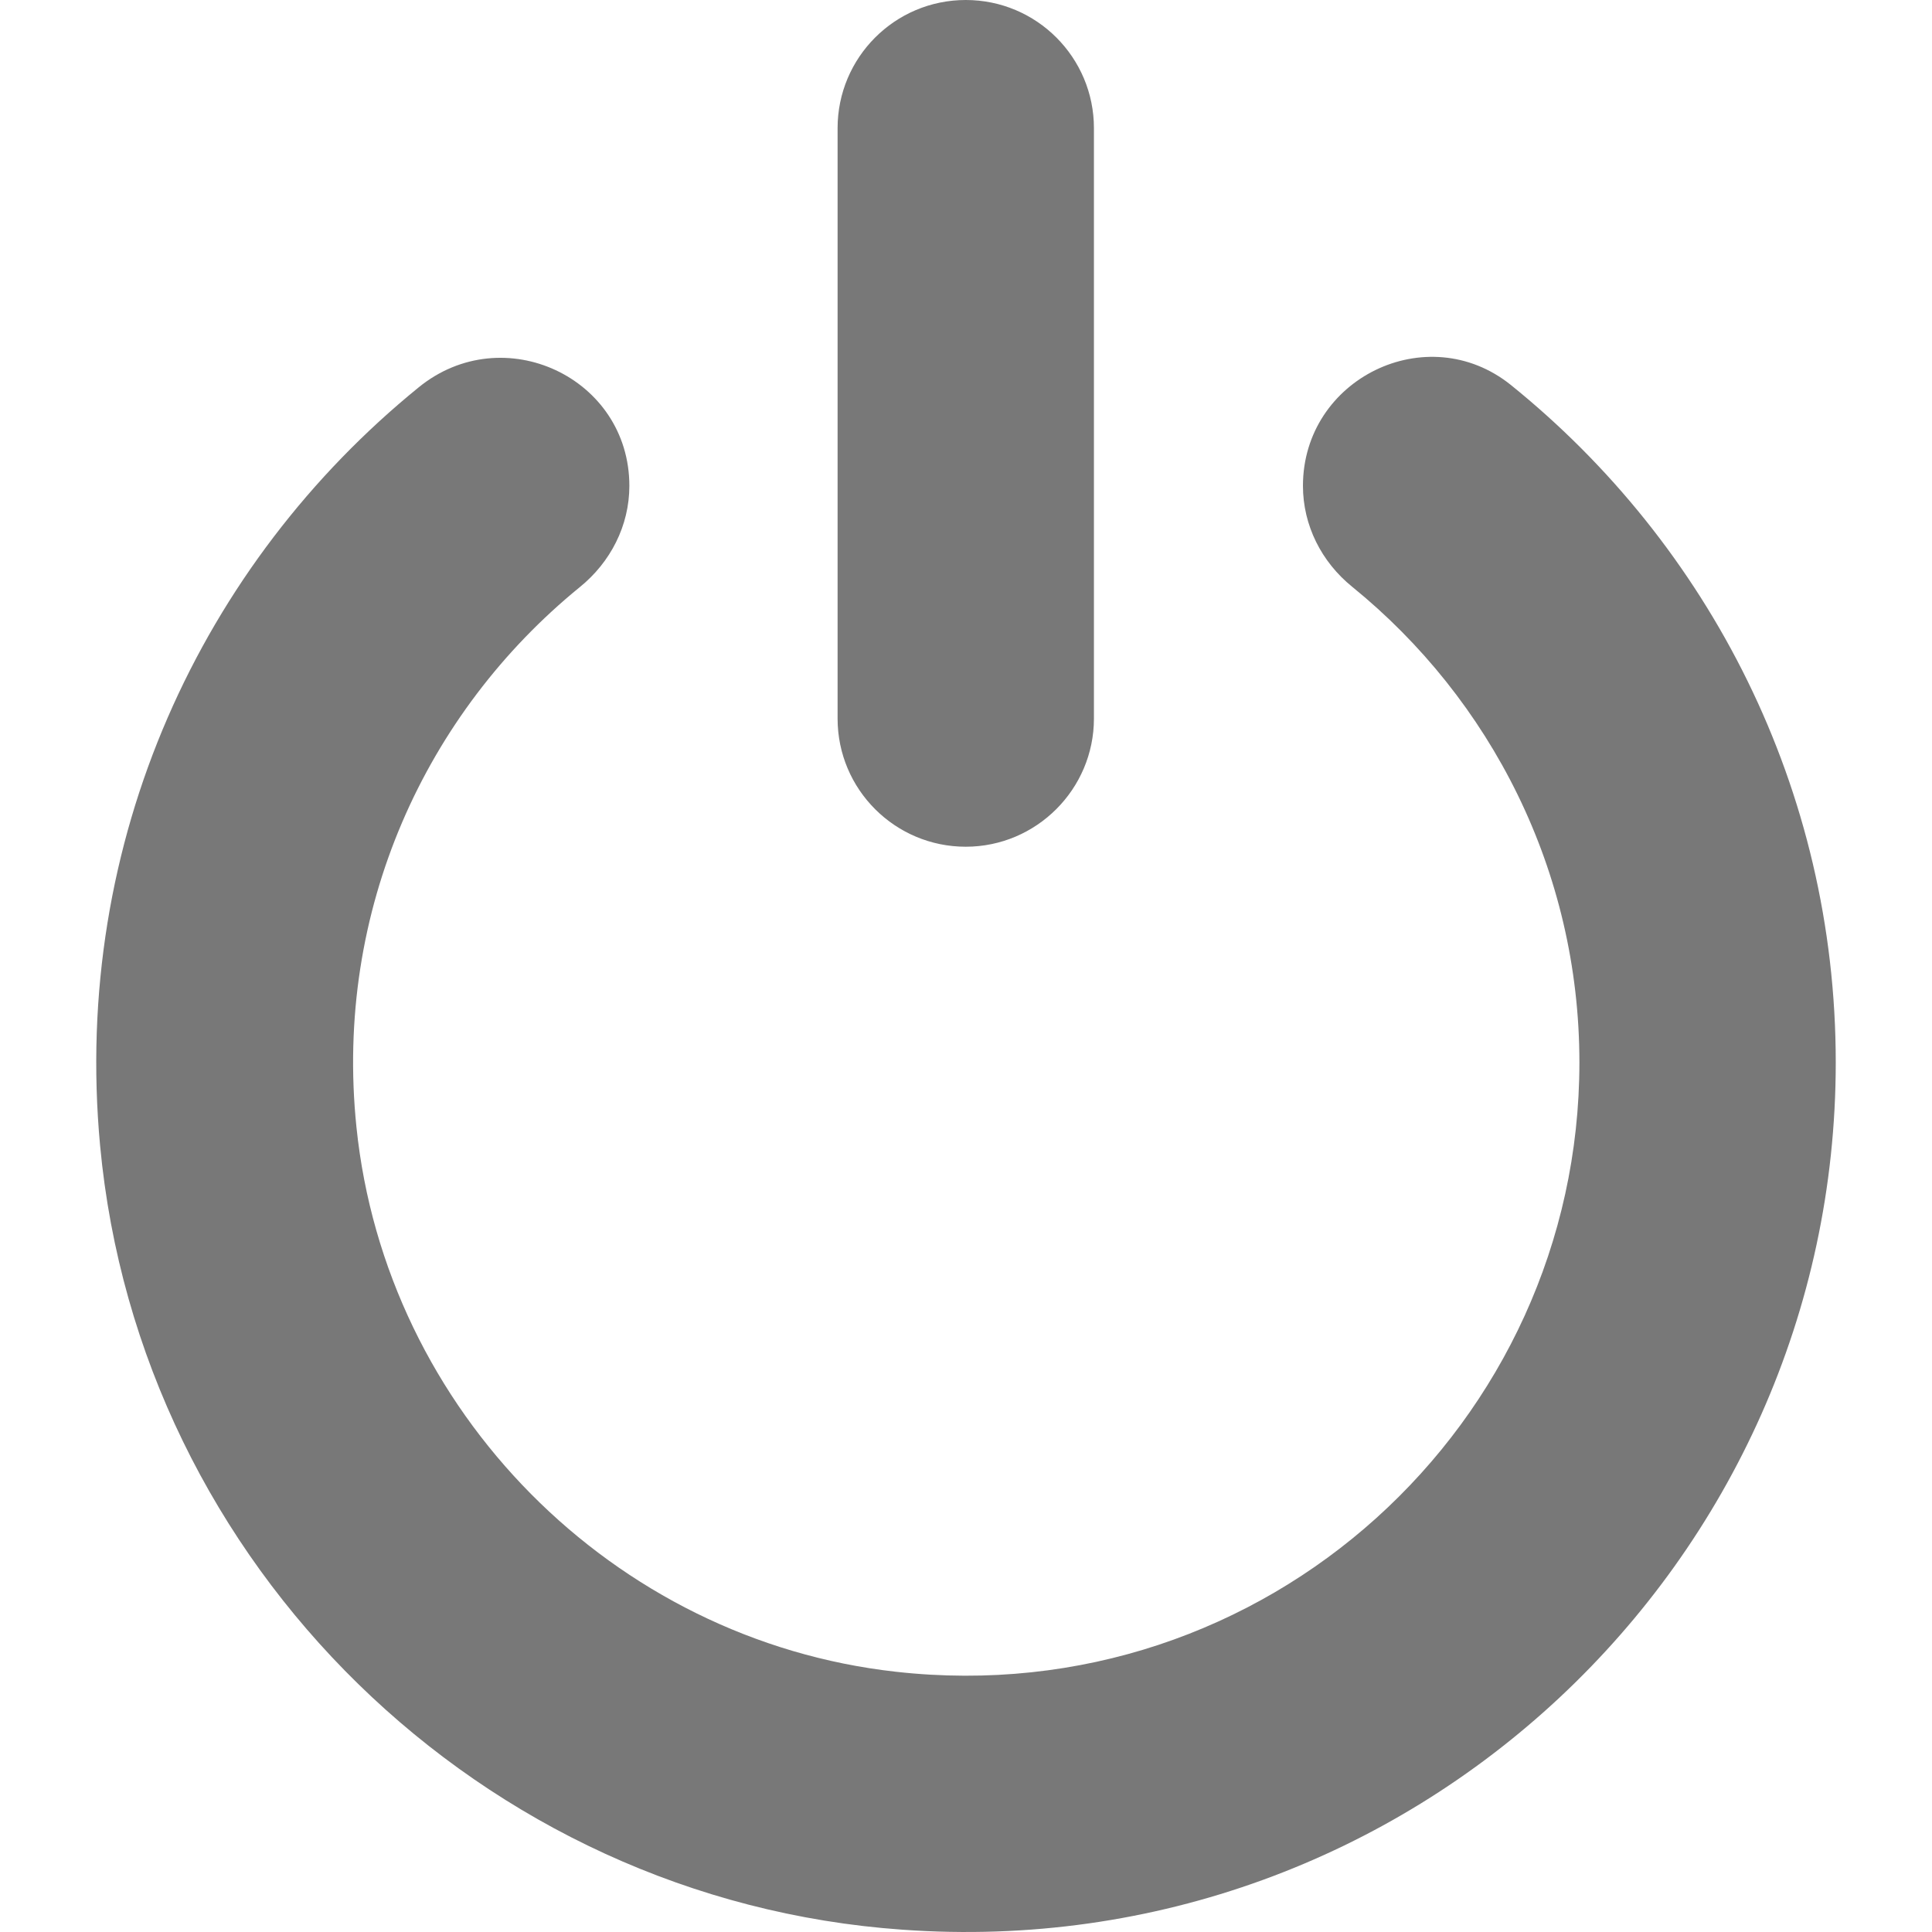
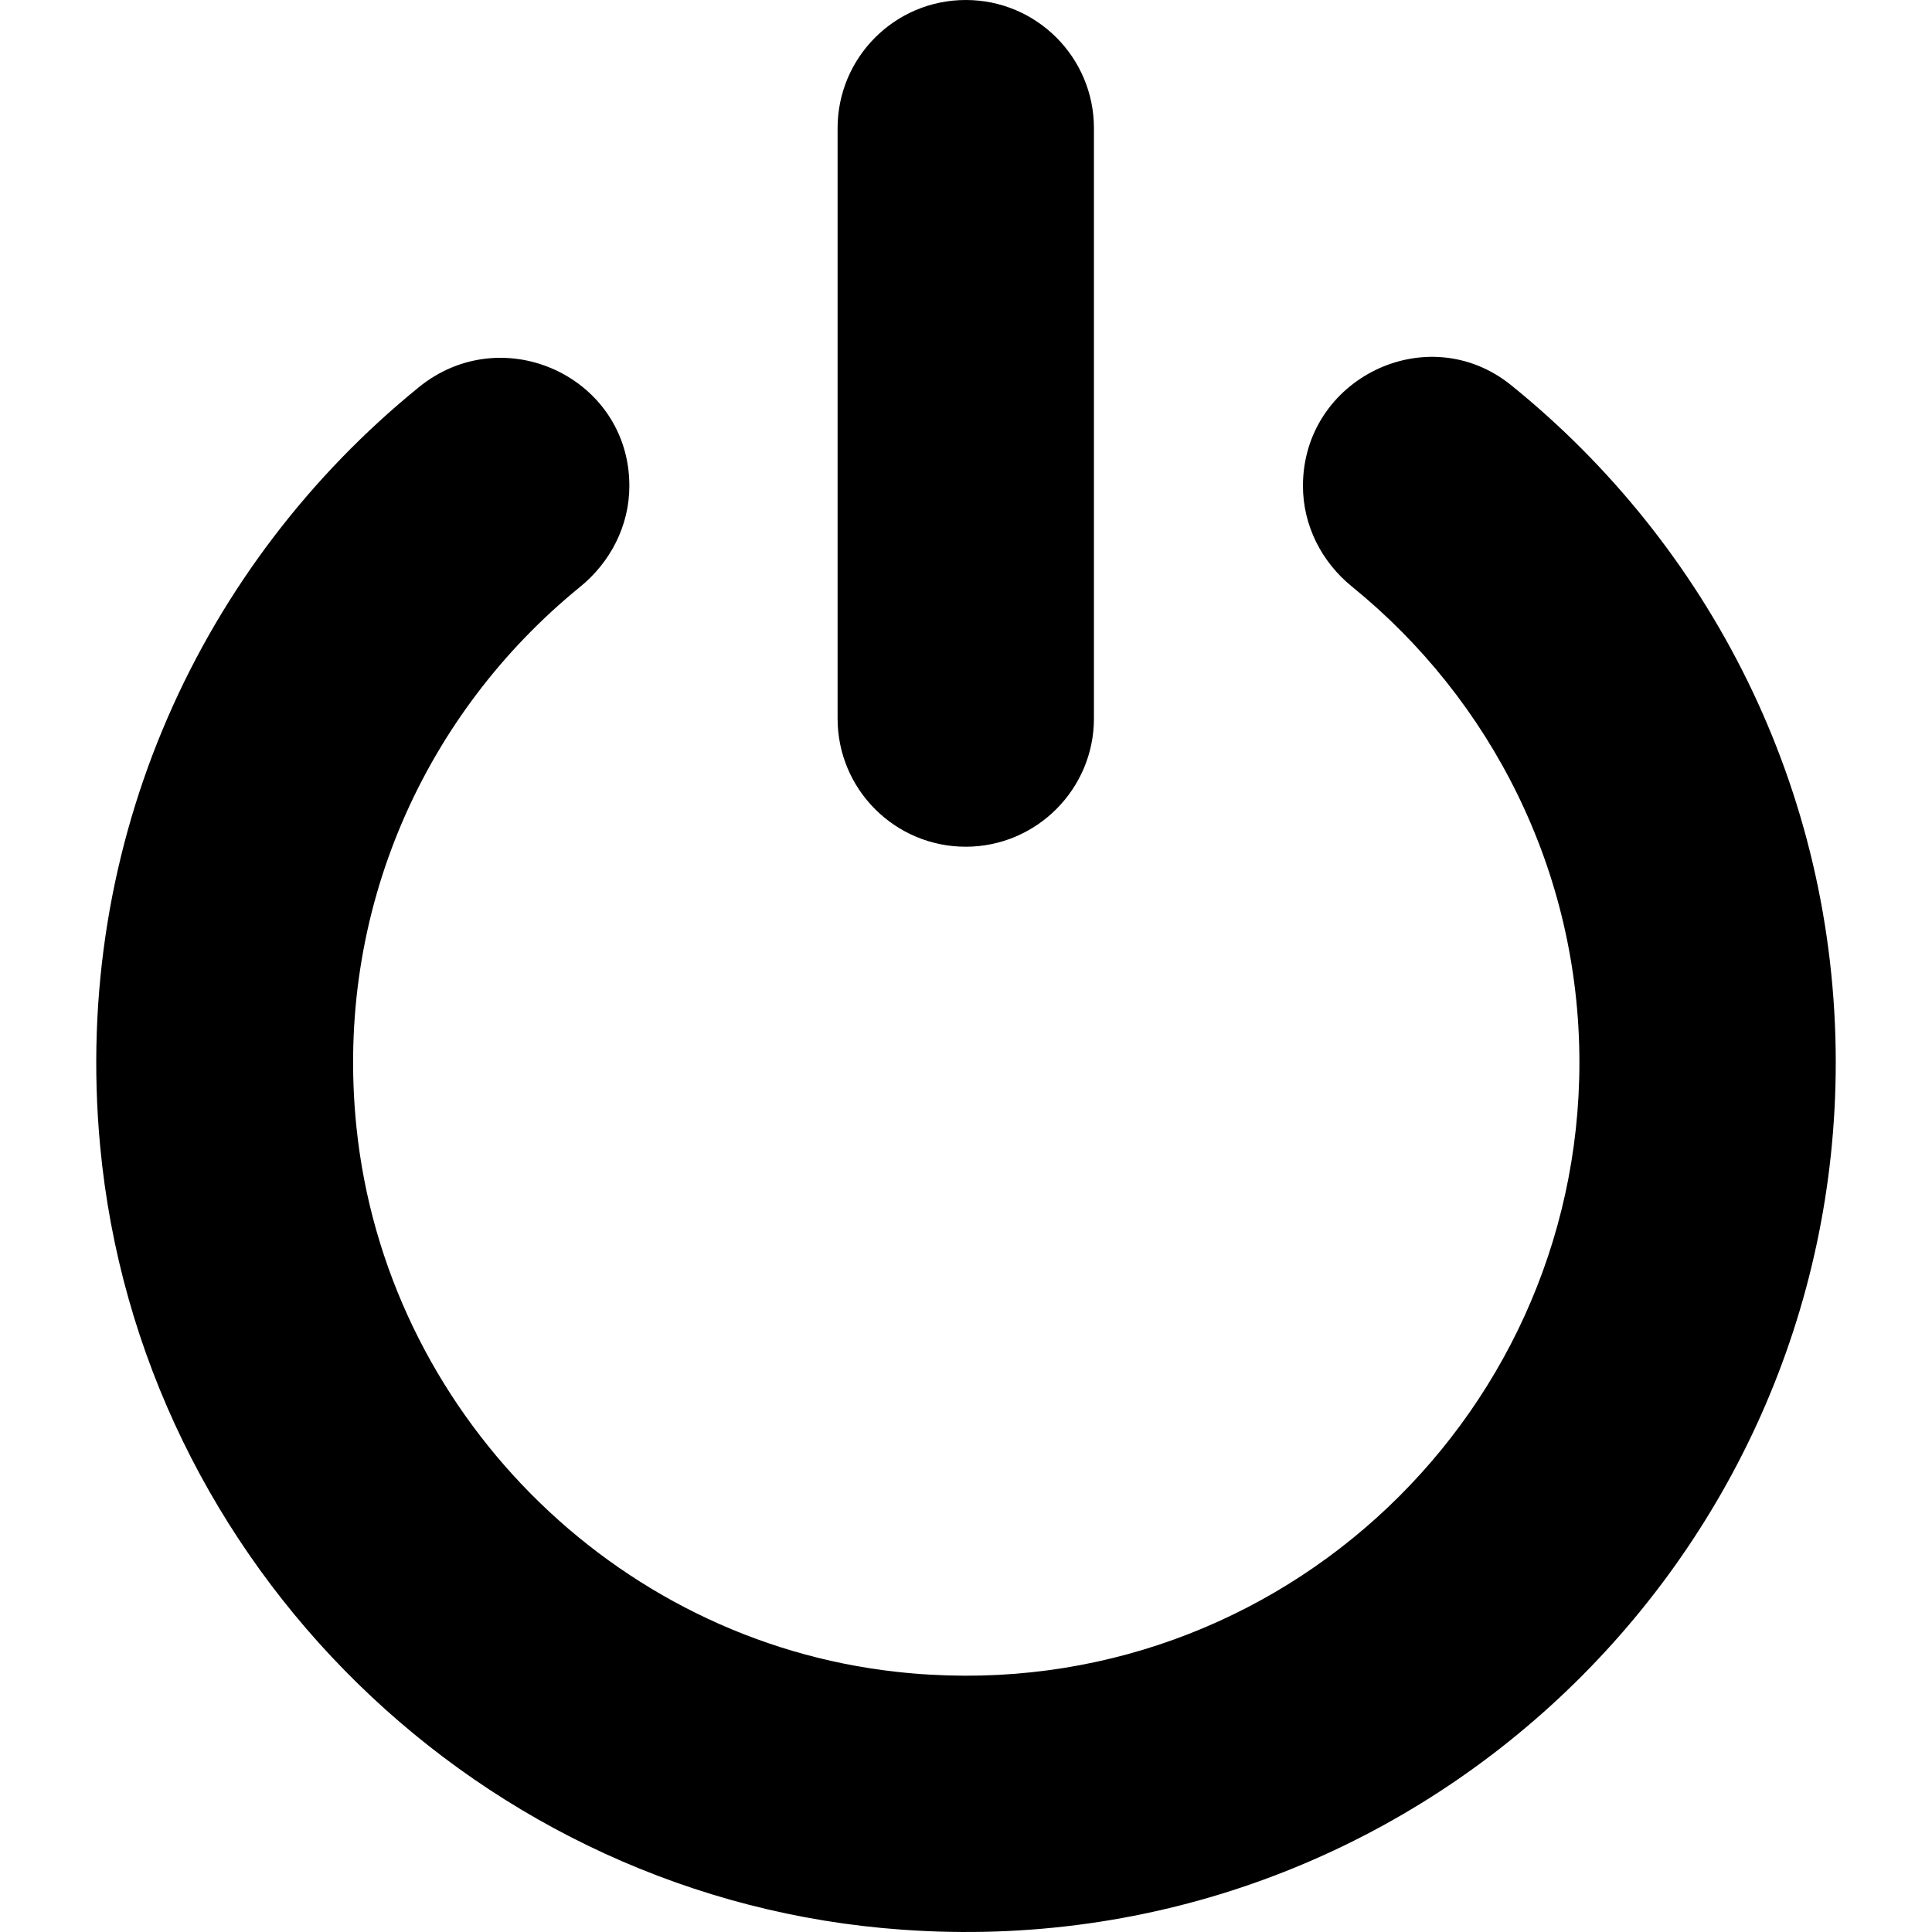
<svg xmlns="http://www.w3.org/2000/svg" version="1.1" width="512" height="512" x="0" y="0" viewBox="0 0 489.888 489.888" style="enable-background:new 0 0 512 512" xml:space="preserve" class="">
  <g>
-     <path d="M25.383 290.5c-7.2-77.5 25.9-147.7 80.8-192.3 21.4-17.4 53.4-2.5 53.4 25 0 10.1-4.8 19.4-12.6 25.7-38.9 31.7-62.3 81.7-56.6 136.9 7.4 71.9 65 130.1 136.8 138.1 93.7 10.5 173.3-62.9 173.3-154.5 0-48.6-22.5-92.1-57.6-120.6-7.8-6.3-12.5-15.6-12.5-25.6 0-27.2 31.5-42.6 52.7-25.6 50.2 40.5 82.4 102.4 82.4 171.8 0 126.9-107.8 229.2-236.7 219.9-106.6-7.5-193.5-92.4-203.4-198.8zM244.883 0c-18 0-32.5 14.6-32.5 32.5v149.7c0 18 14.6 32.5 32.5 32.5s32.5-14.6 32.5-32.5V32.5c0-17.9-14.5-32.5-32.5-32.5z" fill="#787878" opacity="1" data-original="#000000" />
+     <path d="M25.383 290.5c-7.2-77.5 25.9-147.7 80.8-192.3 21.4-17.4 53.4-2.5 53.4 25 0 10.1-4.8 19.4-12.6 25.7-38.9 31.7-62.3 81.7-56.6 136.9 7.4 71.9 65 130.1 136.8 138.1 93.7 10.5 173.3-62.9 173.3-154.5 0-48.6-22.5-92.1-57.6-120.6-7.8-6.3-12.5-15.6-12.5-25.6 0-27.2 31.5-42.6 52.7-25.6 50.2 40.5 82.4 102.4 82.4 171.8 0 126.9-107.8 229.2-236.7 219.9-106.6-7.5-193.5-92.4-203.4-198.8zM244.883 0c-18 0-32.5 14.6-32.5 32.5v149.7c0 18 14.6 32.5 32.5 32.5s32.5-14.6 32.5-32.5V32.5c0-17.9-14.5-32.5-32.5-32.5z" fill="#000000" opacity="1" data-original="#000000" />
  </g>
</svg>
